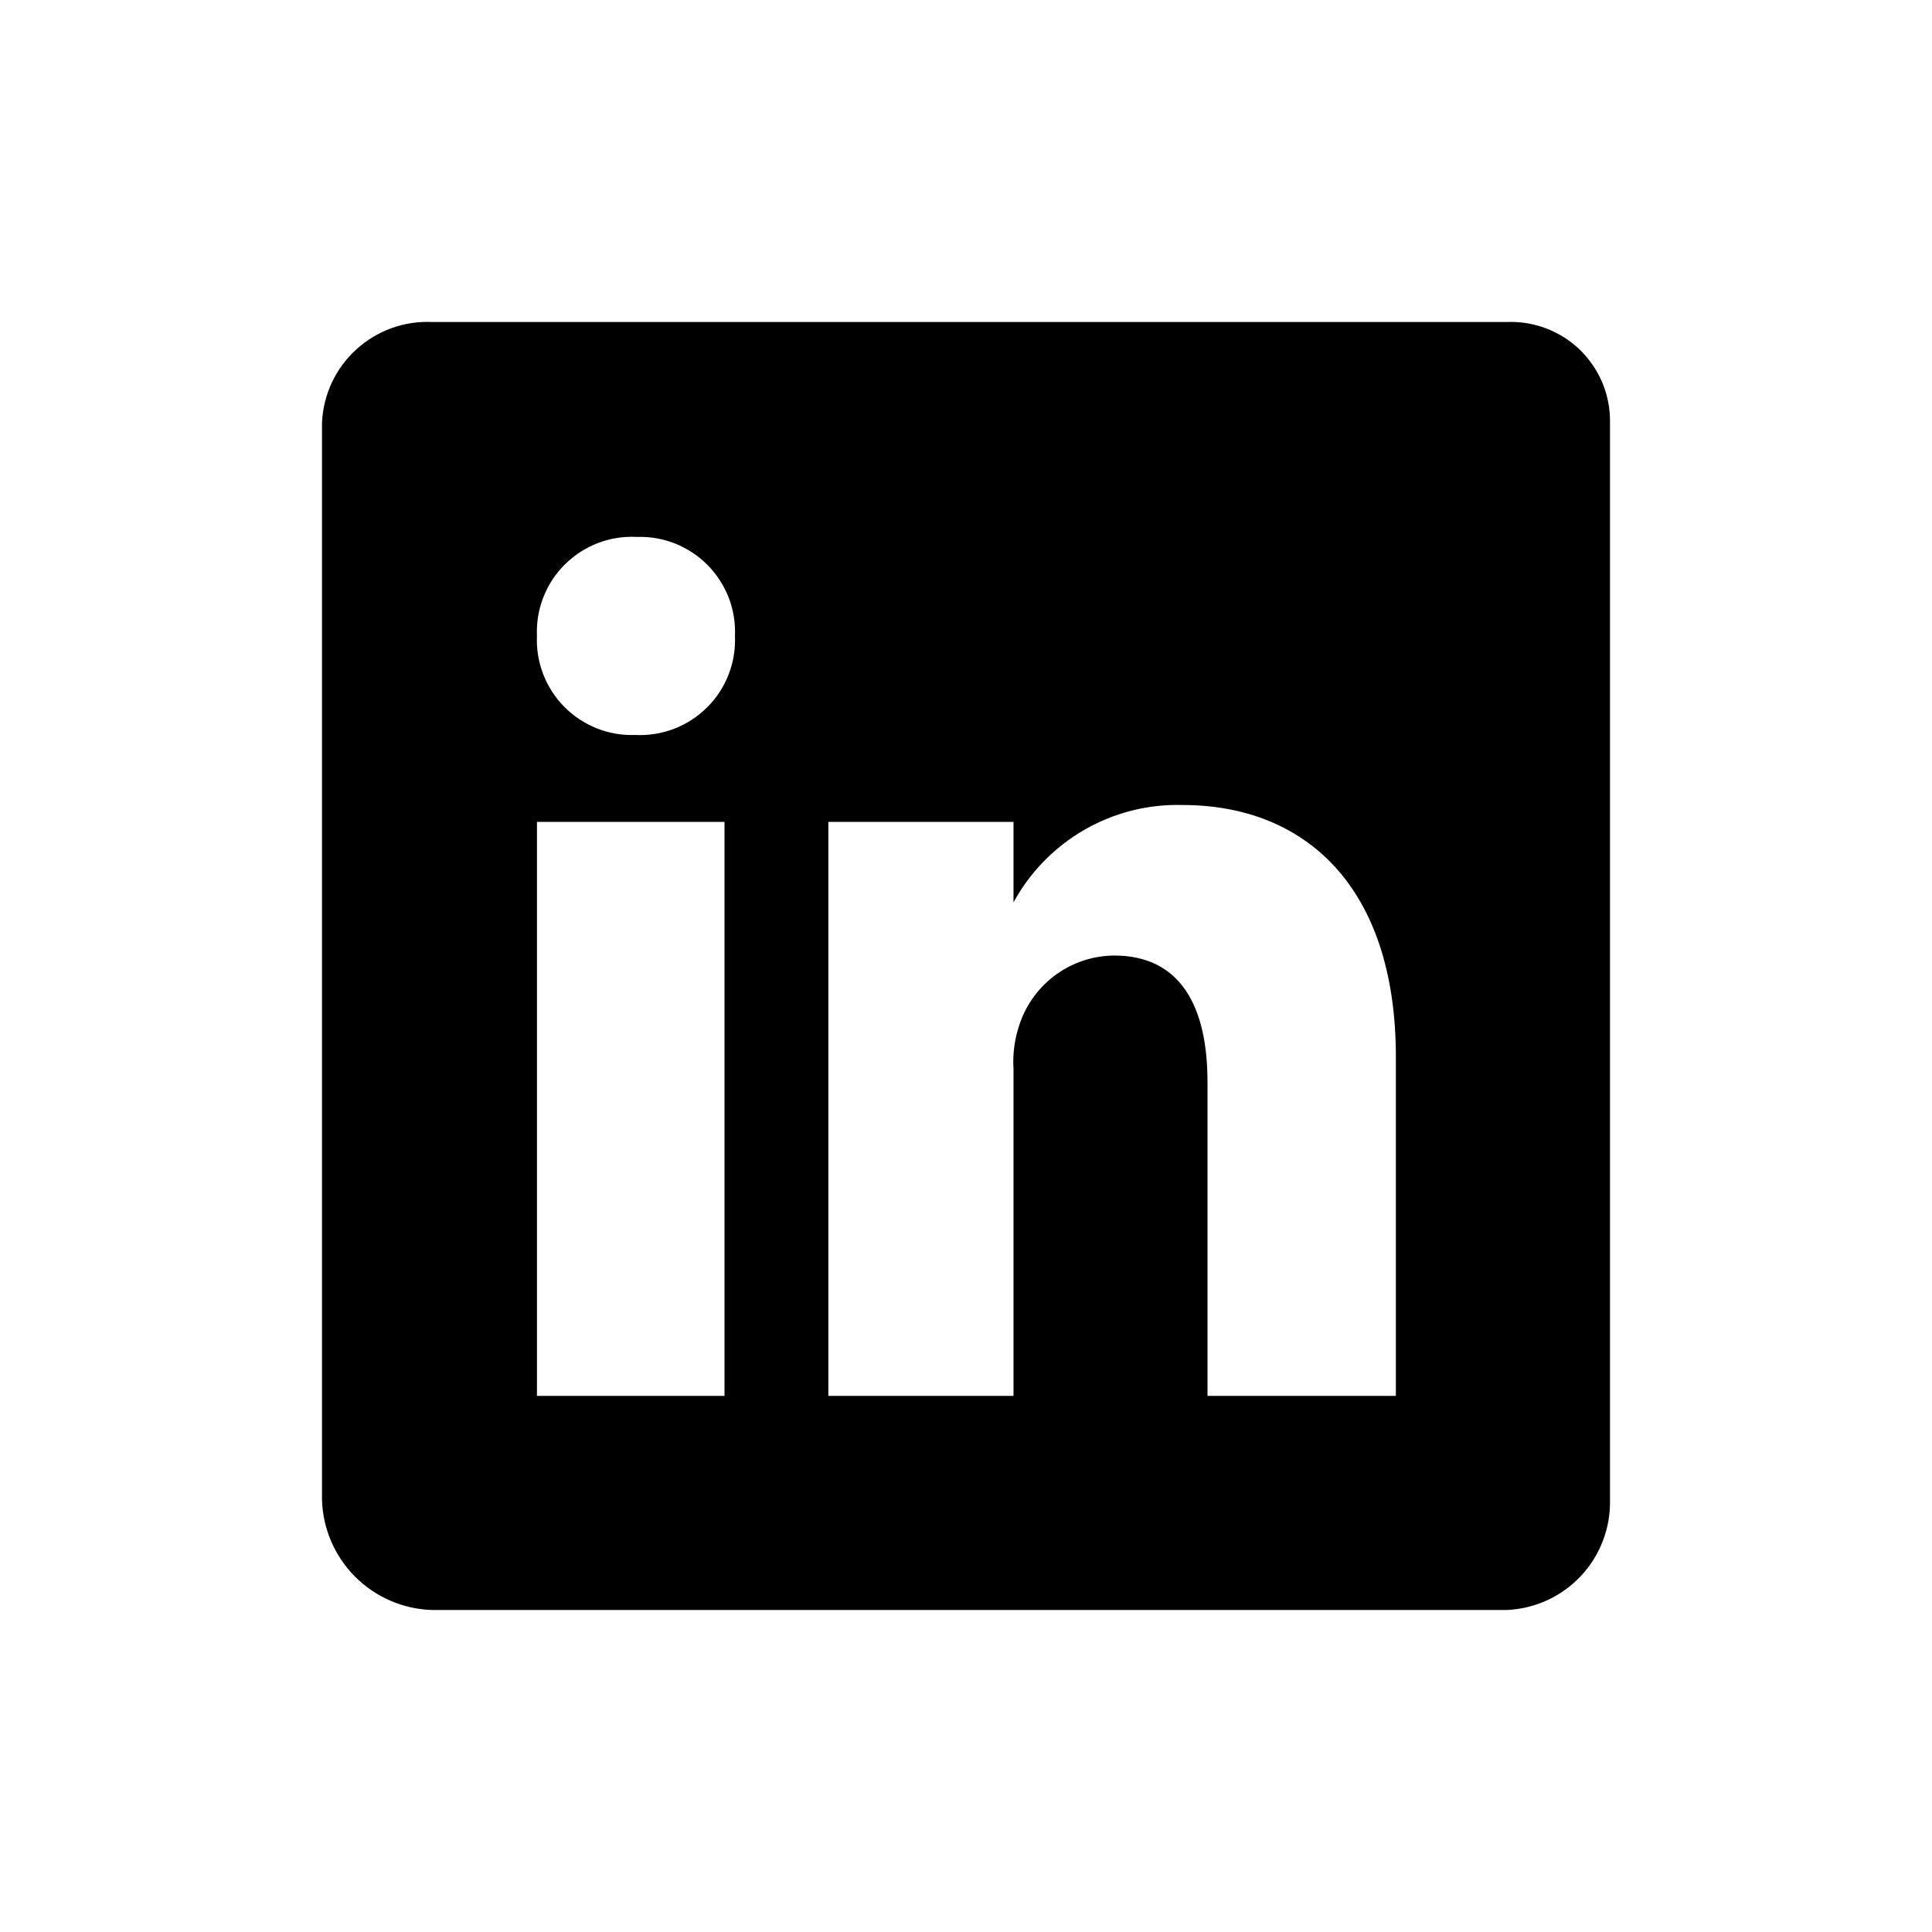
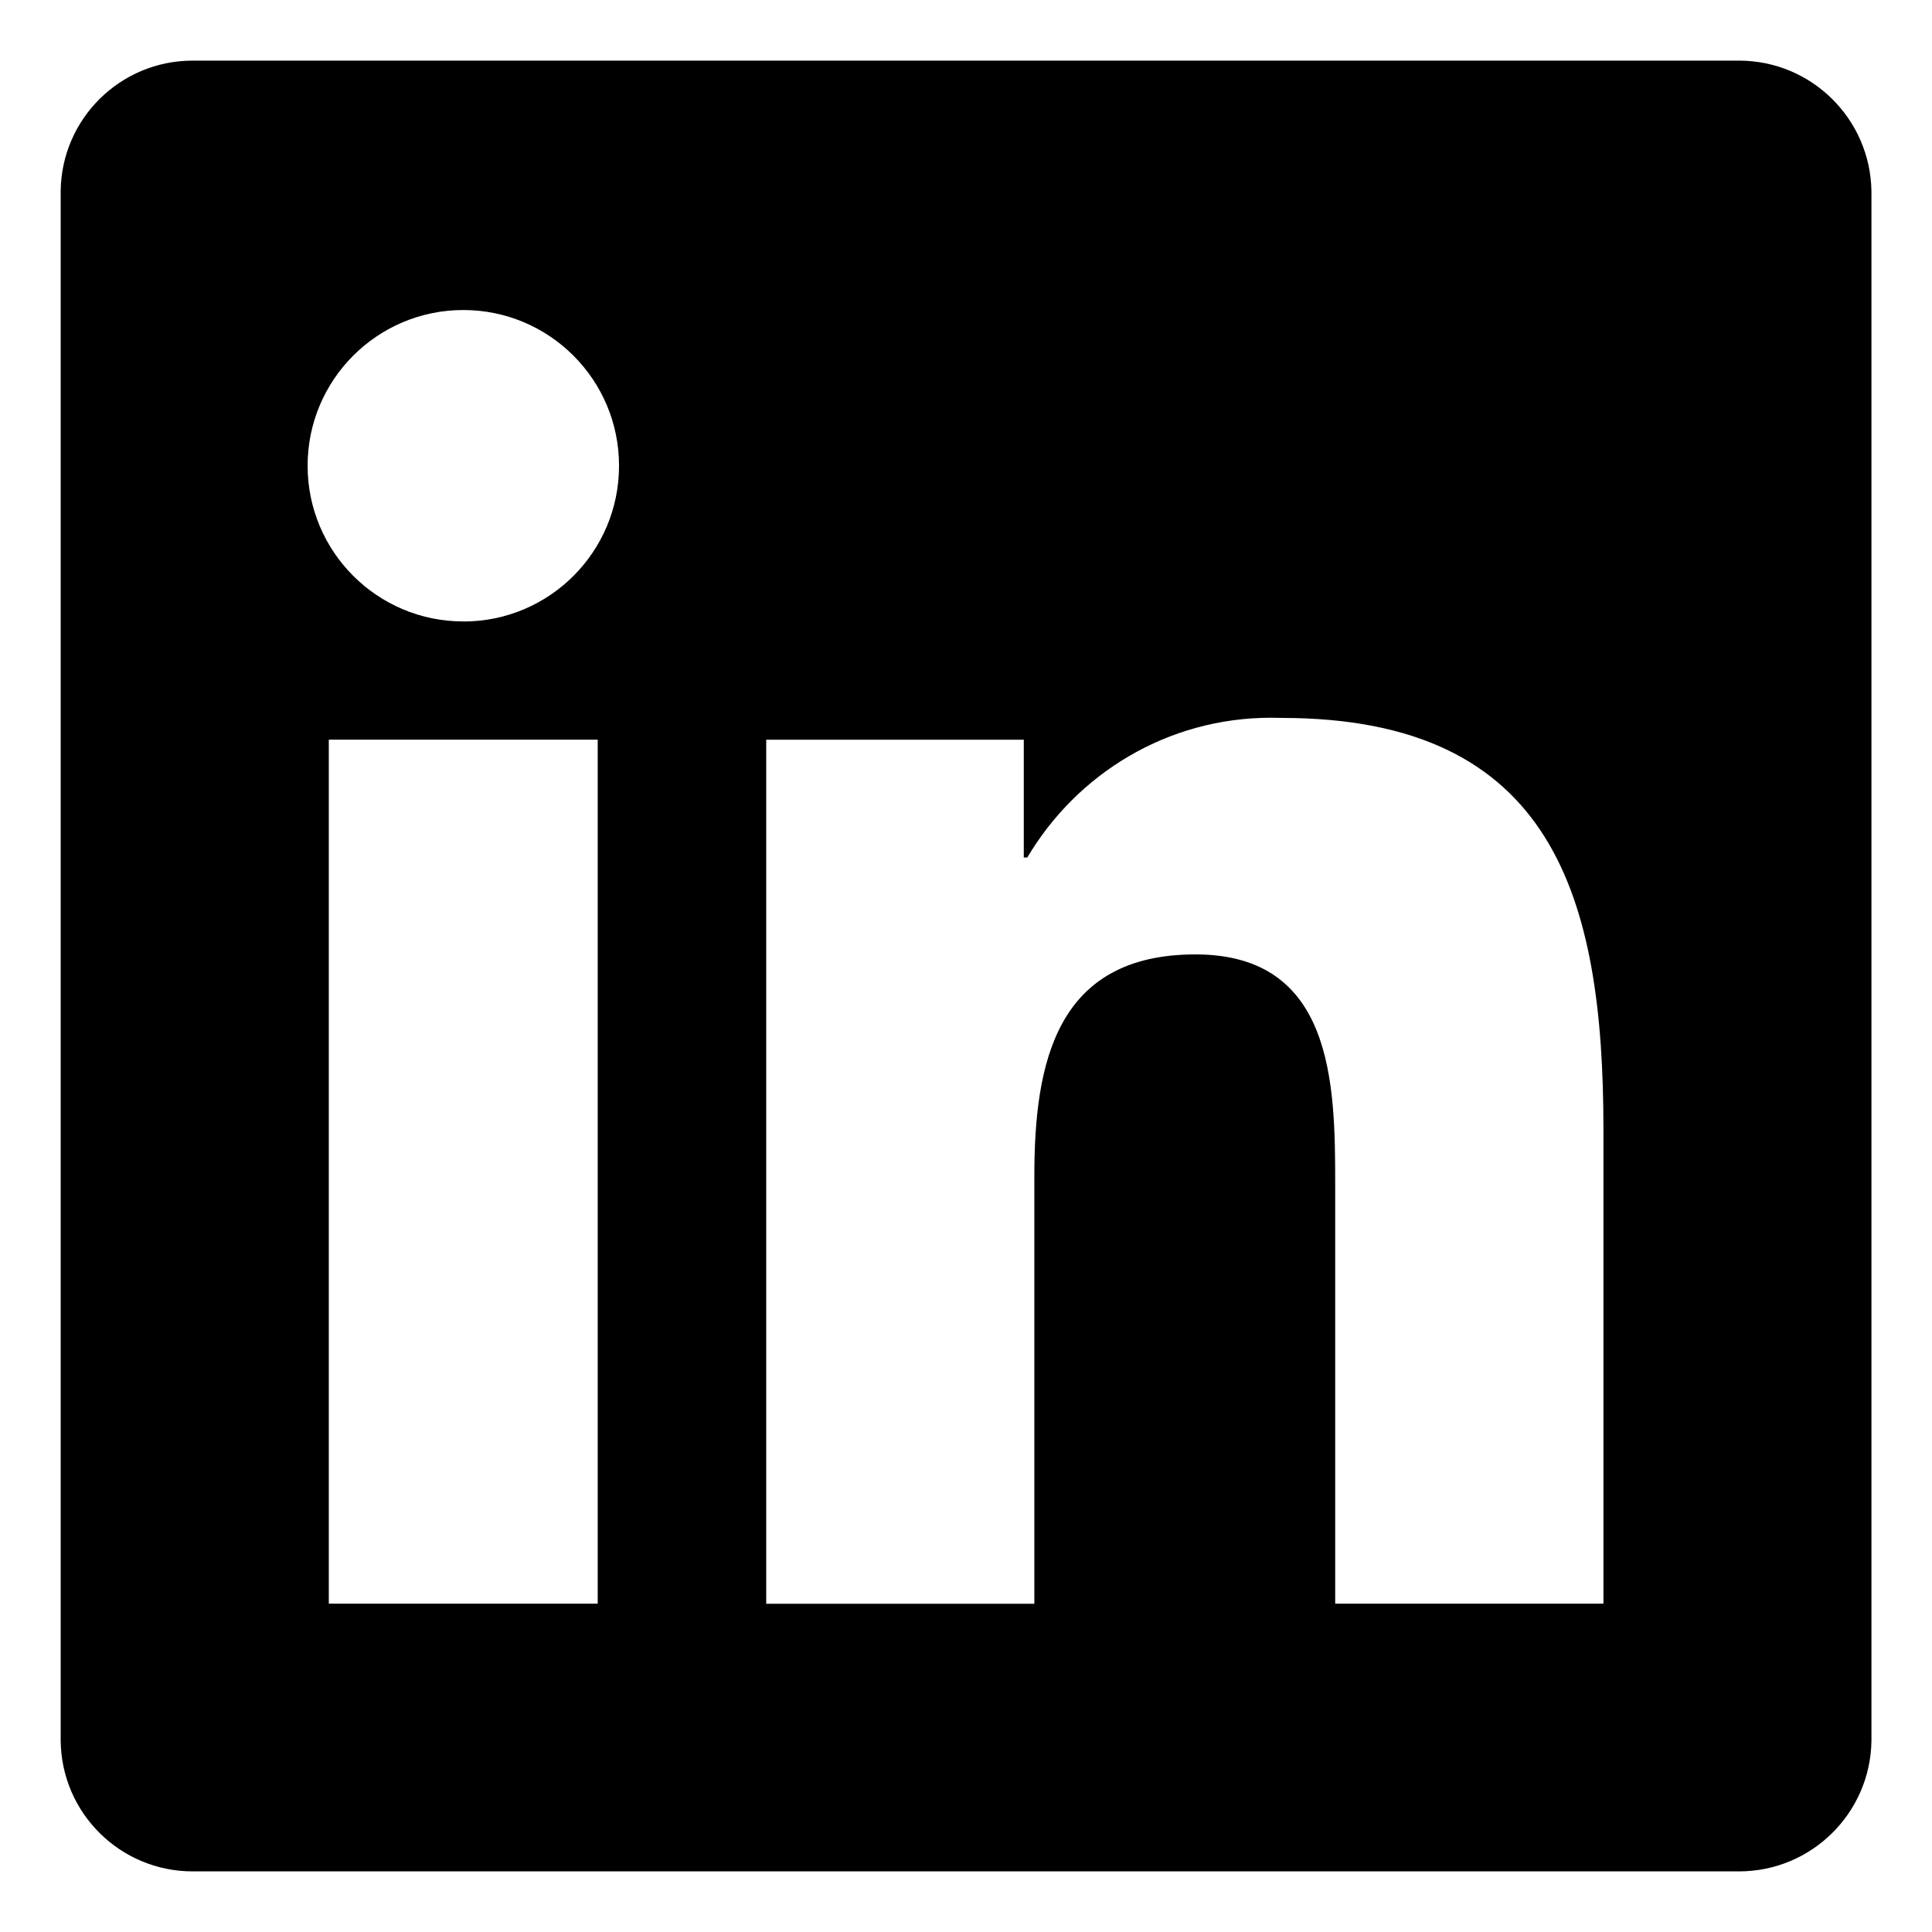
- <svg xmlns="http://www.w3.org/2000/svg" width="800px" height="800px" viewBox="0 0 24 24" fill="none">
-   <path d="M18.72 4H5.37C5.198 3.992 5.026 4.018 4.864 4.076C4.702 4.135 4.553 4.225 4.426 4.341C4.298 4.457 4.195 4.597 4.122 4.753C4.049 4.909 4.008 5.078 4 5.25V18.63C4.01 18.99 4.158 19.333 4.412 19.587C4.667 19.842 5.01 19.99 5.37 20H18.72C19.07 19.984 19.4 19.832 19.64 19.576C19.879 19.32 20.008 18.98 20 18.63V5.25C20.003 5.082 19.971 4.916 19.908 4.761C19.844 4.606 19.749 4.466 19.63 4.349C19.51 4.232 19.367 4.141 19.211 4.081C19.054 4.021 18.887 3.993 18.72 4ZM9 17.34H6.67V10.21H9V17.34ZM7.89 9.13C7.727 9.136 7.565 9.108 7.414 9.048C7.263 8.988 7.126 8.897 7.011 8.782C6.897 8.666 6.807 8.528 6.748 8.376C6.69 8.225 6.663 8.063 6.67 7.9C6.663 7.736 6.69 7.572 6.75 7.419C6.81 7.265 6.901 7.126 7.018 7.011C7.135 6.895 7.274 6.805 7.428 6.746C7.582 6.687 7.746 6.661 7.91 6.67C8.073 6.664 8.235 6.692 8.386 6.752C8.537 6.812 8.674 6.903 8.789 7.018C8.903 7.134 8.993 7.272 9.052 7.423C9.11 7.575 9.137 7.737 9.13 7.9C9.137 8.064 9.11 8.228 9.05 8.381C8.99 8.535 8.899 8.674 8.782 8.789C8.665 8.905 8.526 8.995 8.372 9.054C8.218 9.113 8.054 9.138 7.89 9.13ZM17.34 17.34H15V13.44C15 12.51 14.67 11.87 13.84 11.87C13.582 11.872 13.331 11.954 13.122 12.104C12.912 12.255 12.755 12.466 12.67 12.71C12.605 12.893 12.578 13.086 12.59 13.28V17.34H10.29V10.21H12.59V11.21C12.794 10.834 13.099 10.523 13.469 10.309C13.84 10.095 14.262 9.988 14.69 10C16.2 10 17.34 11 17.34 13.13V17.34Z" fill="#000000" />
+ <svg xmlns="http://www.w3.org/2000/svg" fill="#000000" width="64px" height="64px" viewBox="0 0 32 32" version="1.1">
+   <g id="SVGRepo_bgCarrier" stroke-width="0" />
+   <g id="SVGRepo_tracerCarrier" stroke-linecap="round" stroke-linejoin="round" />
+   <g id="SVGRepo_iconCarrier">
+     <path d="M28.778 1.004h-25.56c-0.008-0-0.017-0-0.027-0-1.199 0-2.172 0.964-2.186 2.159v25.672c0.014 1.196 0.987 2.161 2.186 2.161 0.010 0 0.019-0 0.029-0h25.555c0.008 0 0.018 0 0.028 0 1.2 0 2.175-0.963 2.194-2.159l0-0.002v-25.67c-0.019-1.197-0.994-2.161-2.195-2.161-0.010 0-0.019 0-0.029 0h0.001zM9.9 26.562h-4.454v-14.311h4.454zM7.674 10.293c-1.425 0-2.579-1.155-2.579-2.579s1.155-2.579 2.579-2.579c1.424 0 2.579 1.154 2.579 2.578v0c0 0.001 0 0.002 0 0.004 0 1.423-1.154 2.577-2.577 2.577-0.001 0-0.002 0-0.003 0h0zM26.556 26.562h-4.441v-6.959c0-1.66-0.034-3.795-2.314-3.795-2.316 0-2.669 1.806-2.669 3.673v7.082h-4.441v-14.311h4.266v1.951h0.058c0.828-1.395 2.326-2.315 4.039-2.315 0.061 0 0.121 0.001 0.181 0.003l-0.009-0c4.5 0 5.332 2.962 5.332 6.817v7.855z" />
+   </g>
</svg>
